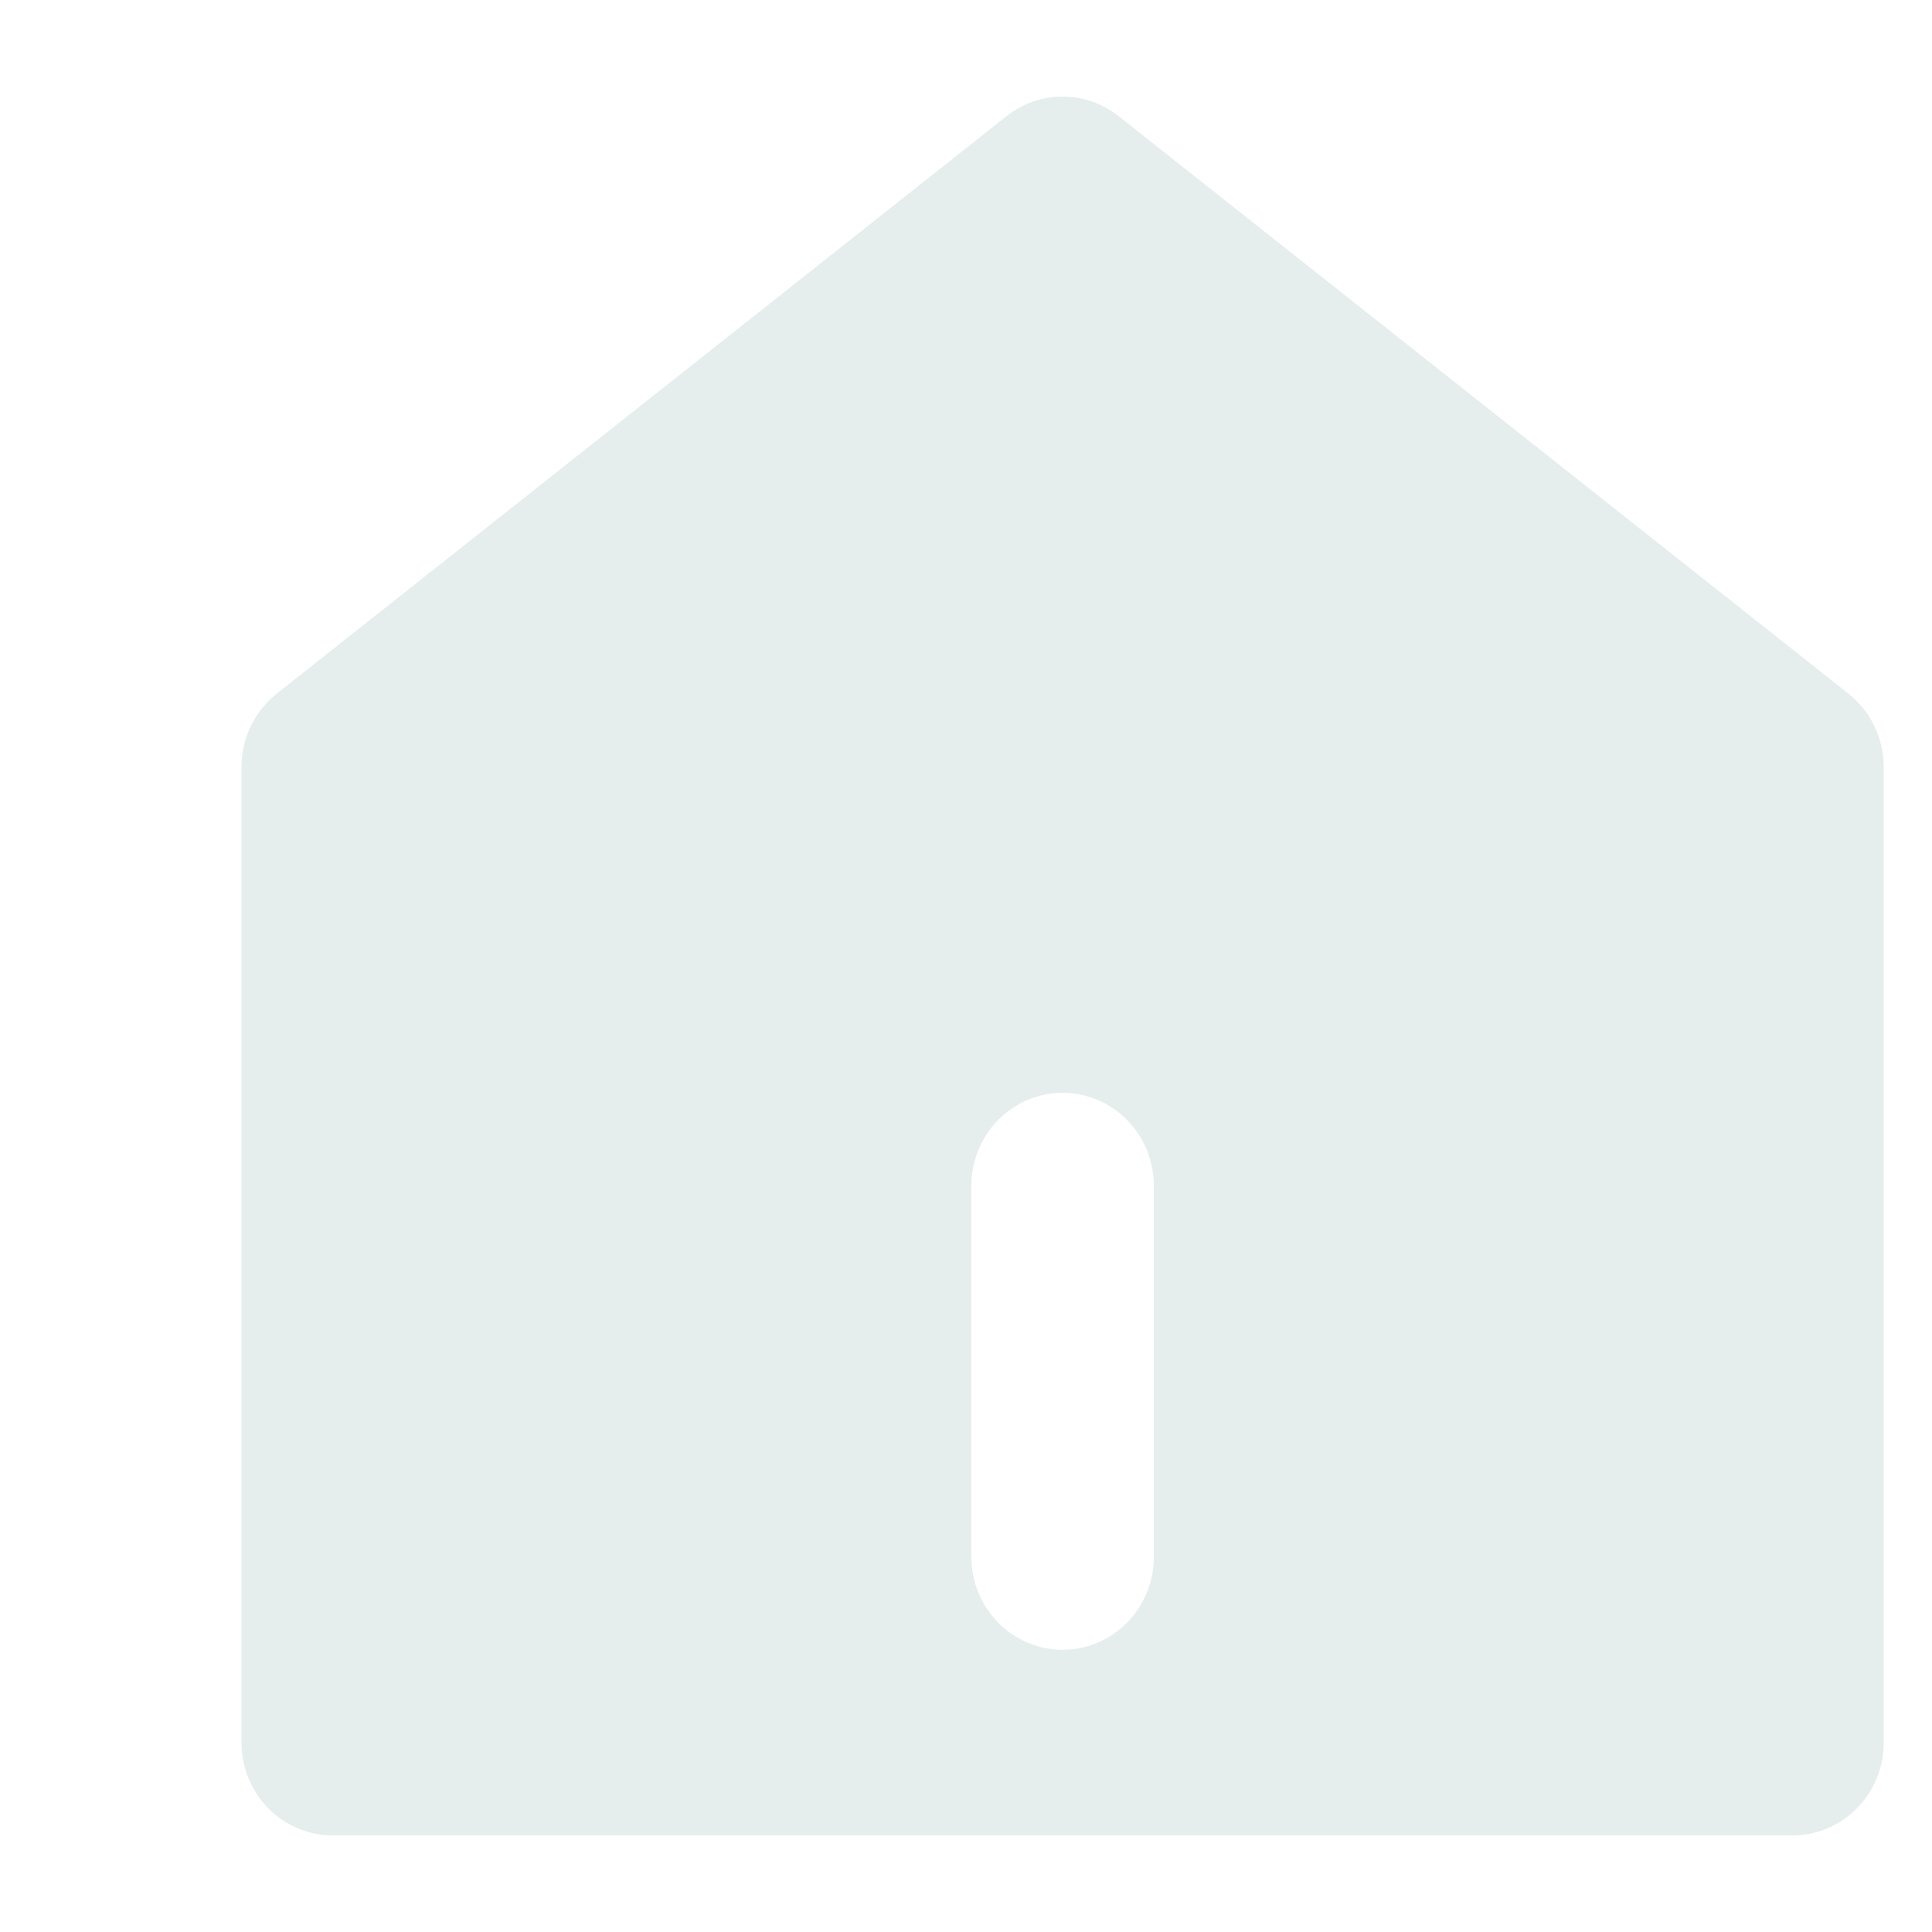
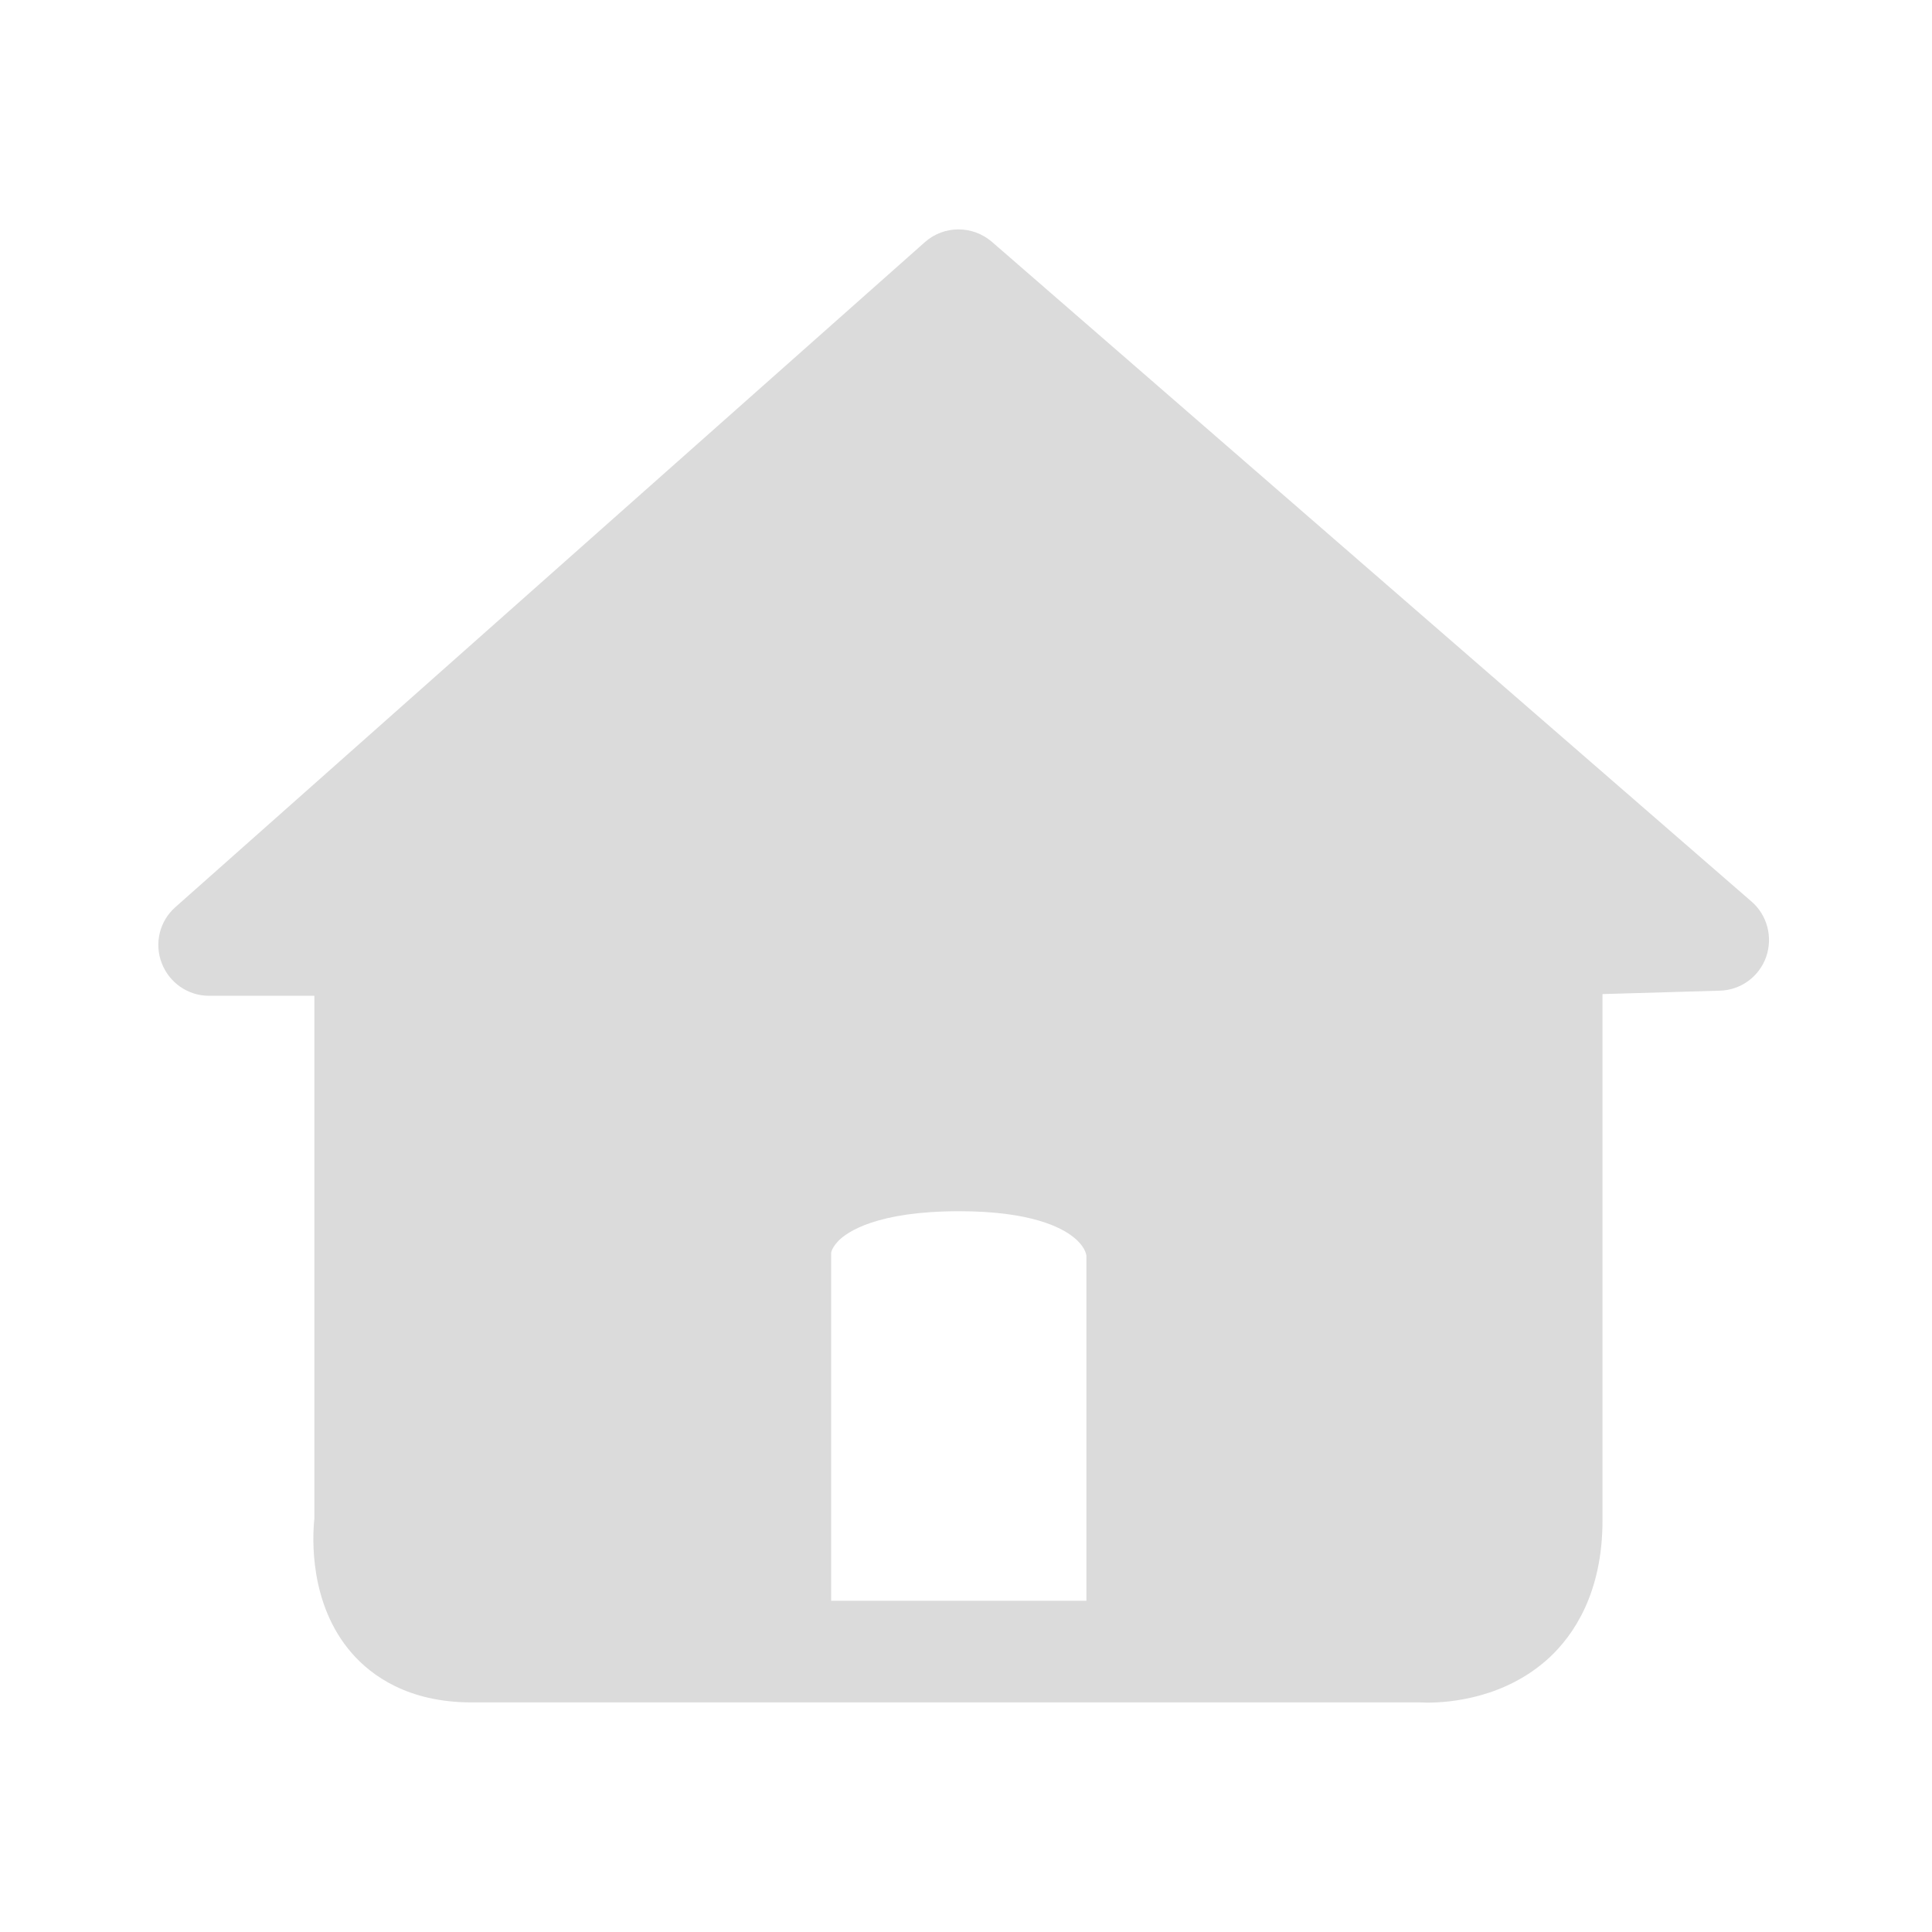
- <svg xmlns="http://www.w3.org/2000/svg" width="40" height="40" viewBox="0 0 40 40" fill="none">
-   <rect x="-37.5" y="-188.5" width="716" height="310" rx="19.5" stroke="black" />
-   <path d="M39 36.078C39 36.588 38.801 37.077 38.447 37.437C38.093 37.797 37.612 38 37.111 38H6.889C6.388 38 5.907 37.797 5.553 37.437C5.199 37.077 5 36.588 5 36.078V15.88C5 15.588 5.065 15.299 5.192 15.035C5.318 14.772 5.502 14.542 5.729 14.362L20.84 2.405C21.172 2.142 21.58 2 22 2C22.42 2 22.828 2.142 23.16 2.405L38.271 14.362C38.498 14.542 38.682 14.772 38.808 15.035C38.935 15.299 39 15.588 39 15.88V36.078ZM20.111 24.548V32.235C20.111 32.744 20.31 33.233 20.664 33.594C21.019 33.954 21.499 34.157 22 34.157C22.501 34.157 22.981 33.954 23.336 33.594C23.69 33.233 23.889 32.744 23.889 32.235V24.548C23.889 24.038 23.69 23.549 23.336 23.189C22.981 22.828 22.501 22.626 22 22.626C21.499 22.626 21.019 22.828 20.664 23.189C20.31 23.549 20.111 24.038 20.111 24.548V24.548Z" fill="#E5EEED" />
+ <svg xmlns="http://www.w3.org/2000/svg" t="1691838799322" class="icon" viewBox="0 0 1024 1024" version="1.1" p-id="7604" width="128" height="128">
+   <path d="M928.324 477.824l-402.601-349.655c-10.227-8.803-25.373-8.803-35.47 0.129L92.958 480.802c-8.414 7.379-11.262 19.289-7.249 29.645 4.013 10.486 13.981 17.347 25.114 17.347h55.795v277.161c-1.036 9.838-2.848 45.179 19.806 71.2 10.356 11.91 29.774 26.15 63.432 26.15h502.799c0.906 0 2.33 0.129 3.884 0.129 12.169 0 41.425-2.46 64.597-23.82 12.816-11.91 28.221-34.176 28.221-72.753V526.887l62.138-1.812c11.133-0.259 20.842-7.379 24.596-17.865 3.625-10.486 0.647-22.137-7.767-29.386zM440.541 663.849c0-0.129 0.129-0.259 0.129-0.518 0.388-1.295 1.424-3.236 3.625-5.567 4.66-4.79 20.324-15.793 64.209-15.793 37.93 0 54.241 8.673 60.584 13.852 5.696 4.531 6.602 8.673 6.732 9.709v182.918H440.541V663.849z m0 0" fill="#dbdbdb" p-id="7605" />
</svg>
